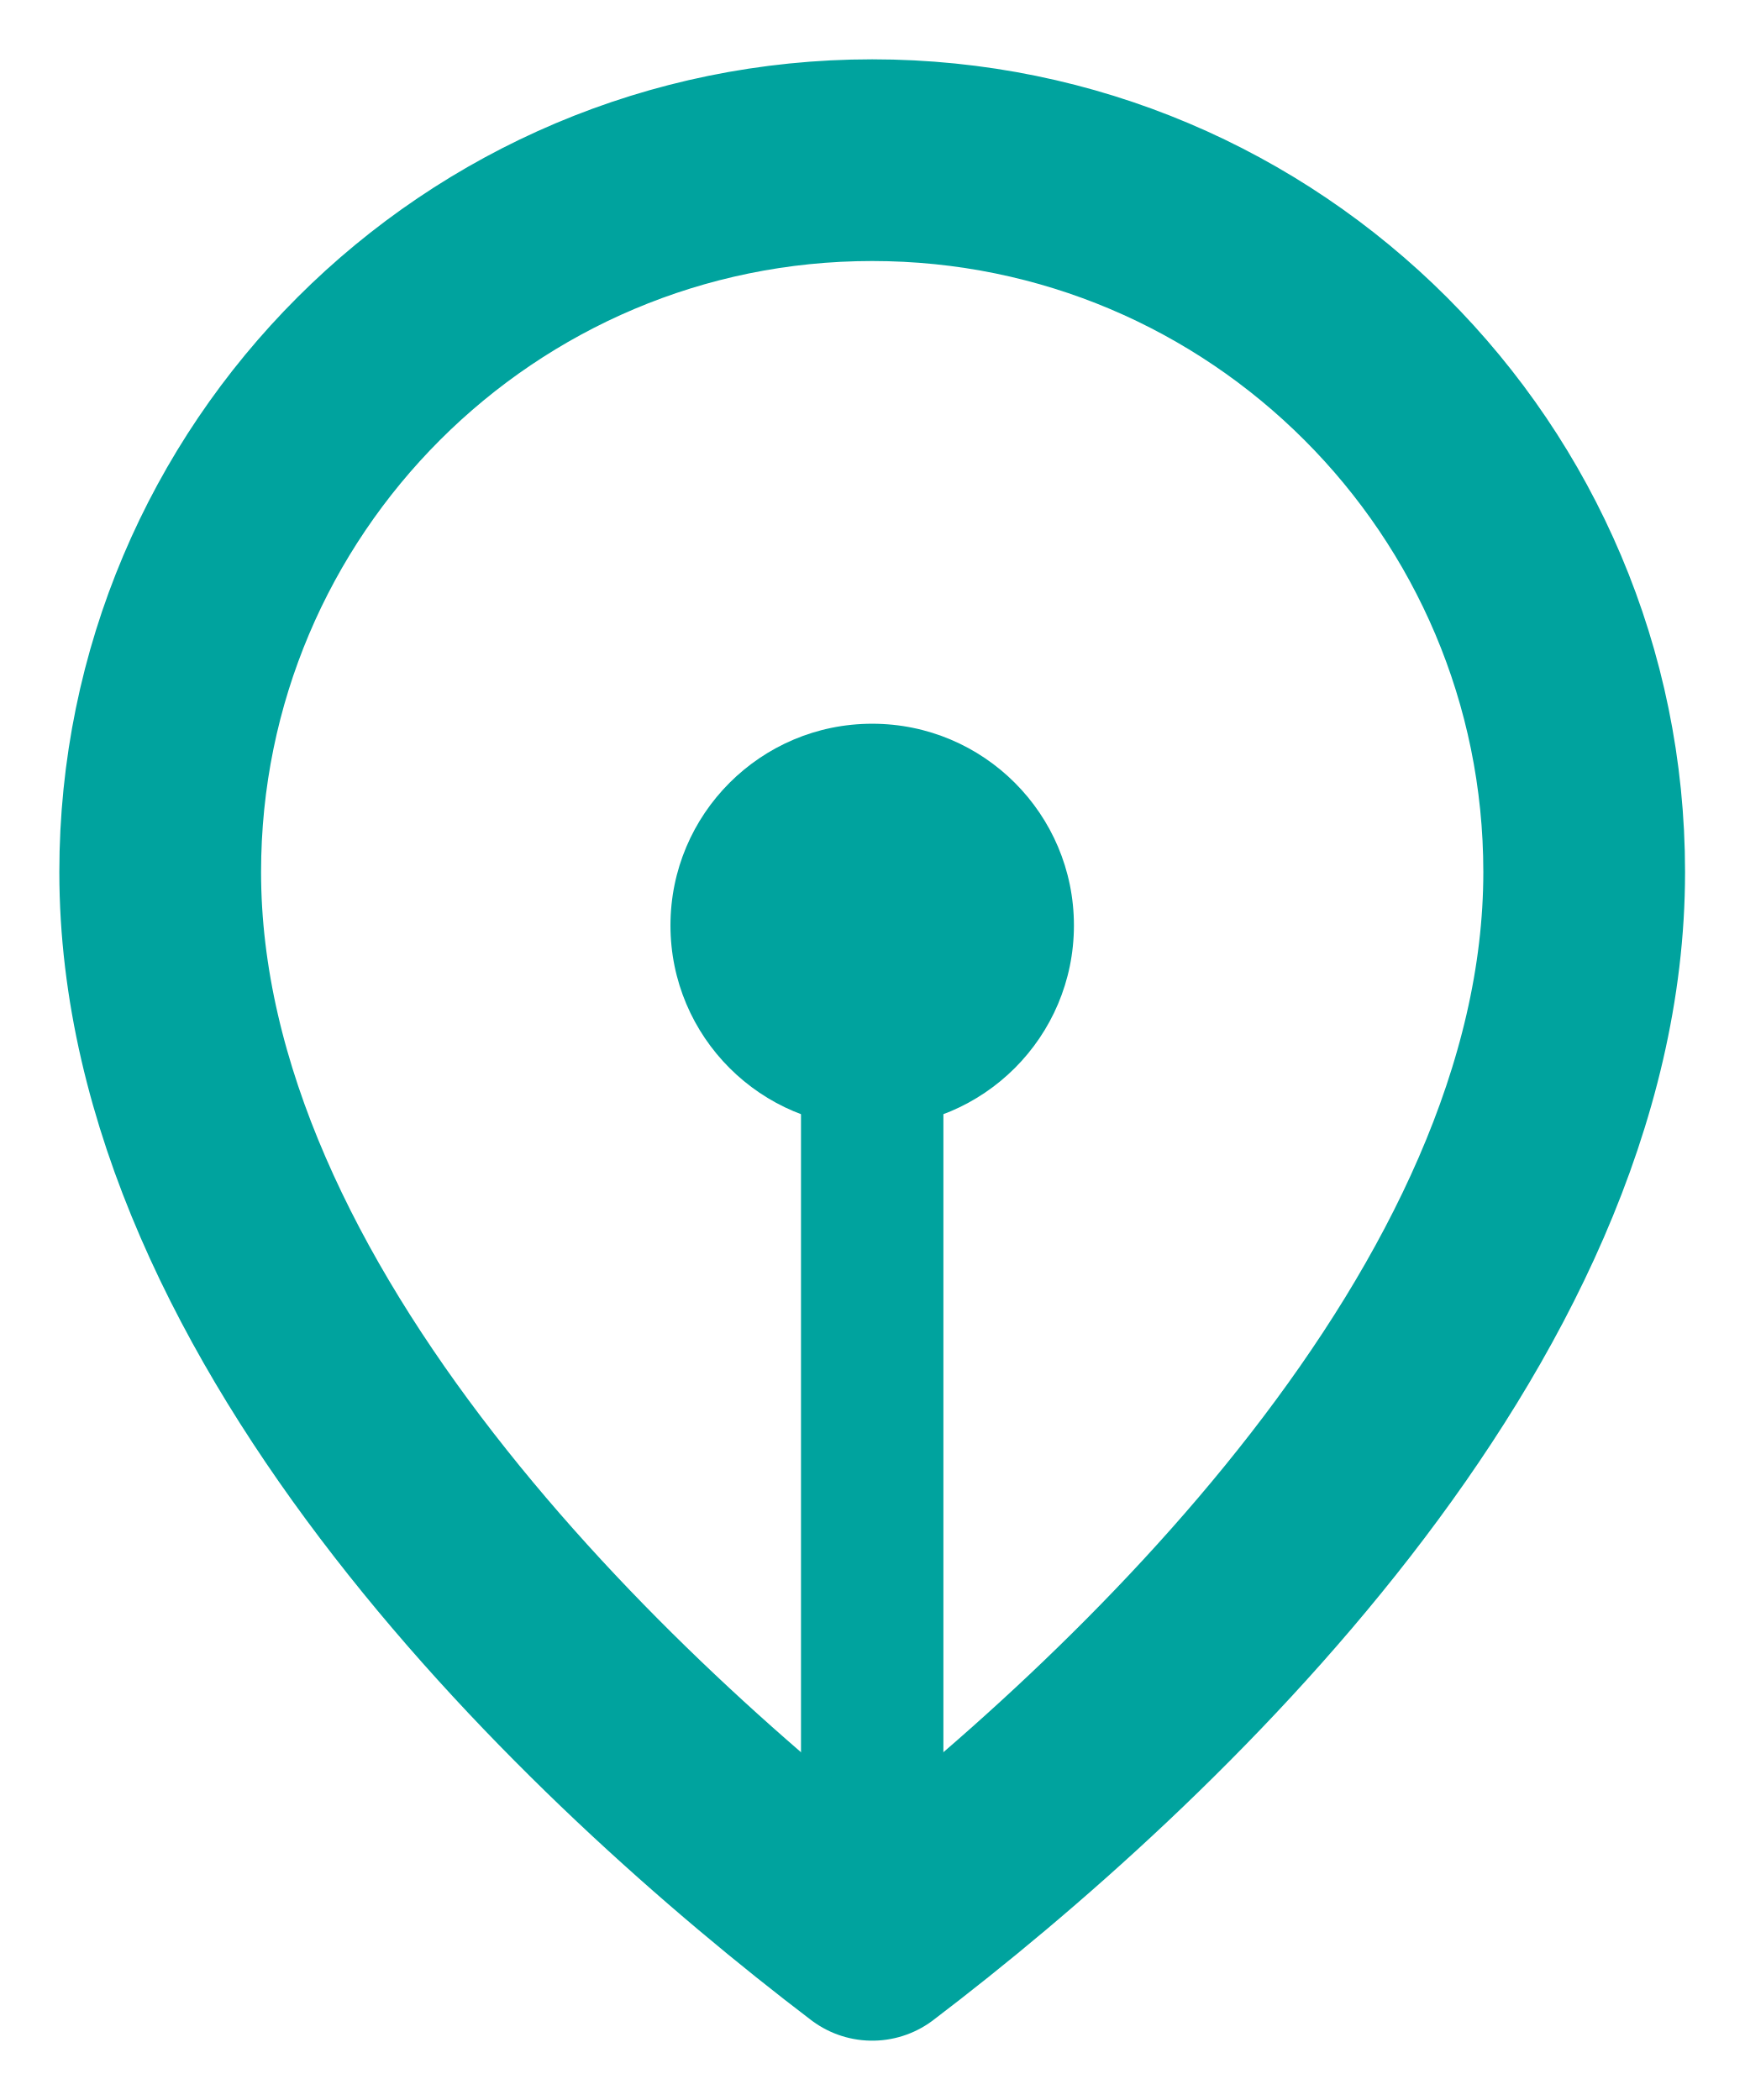
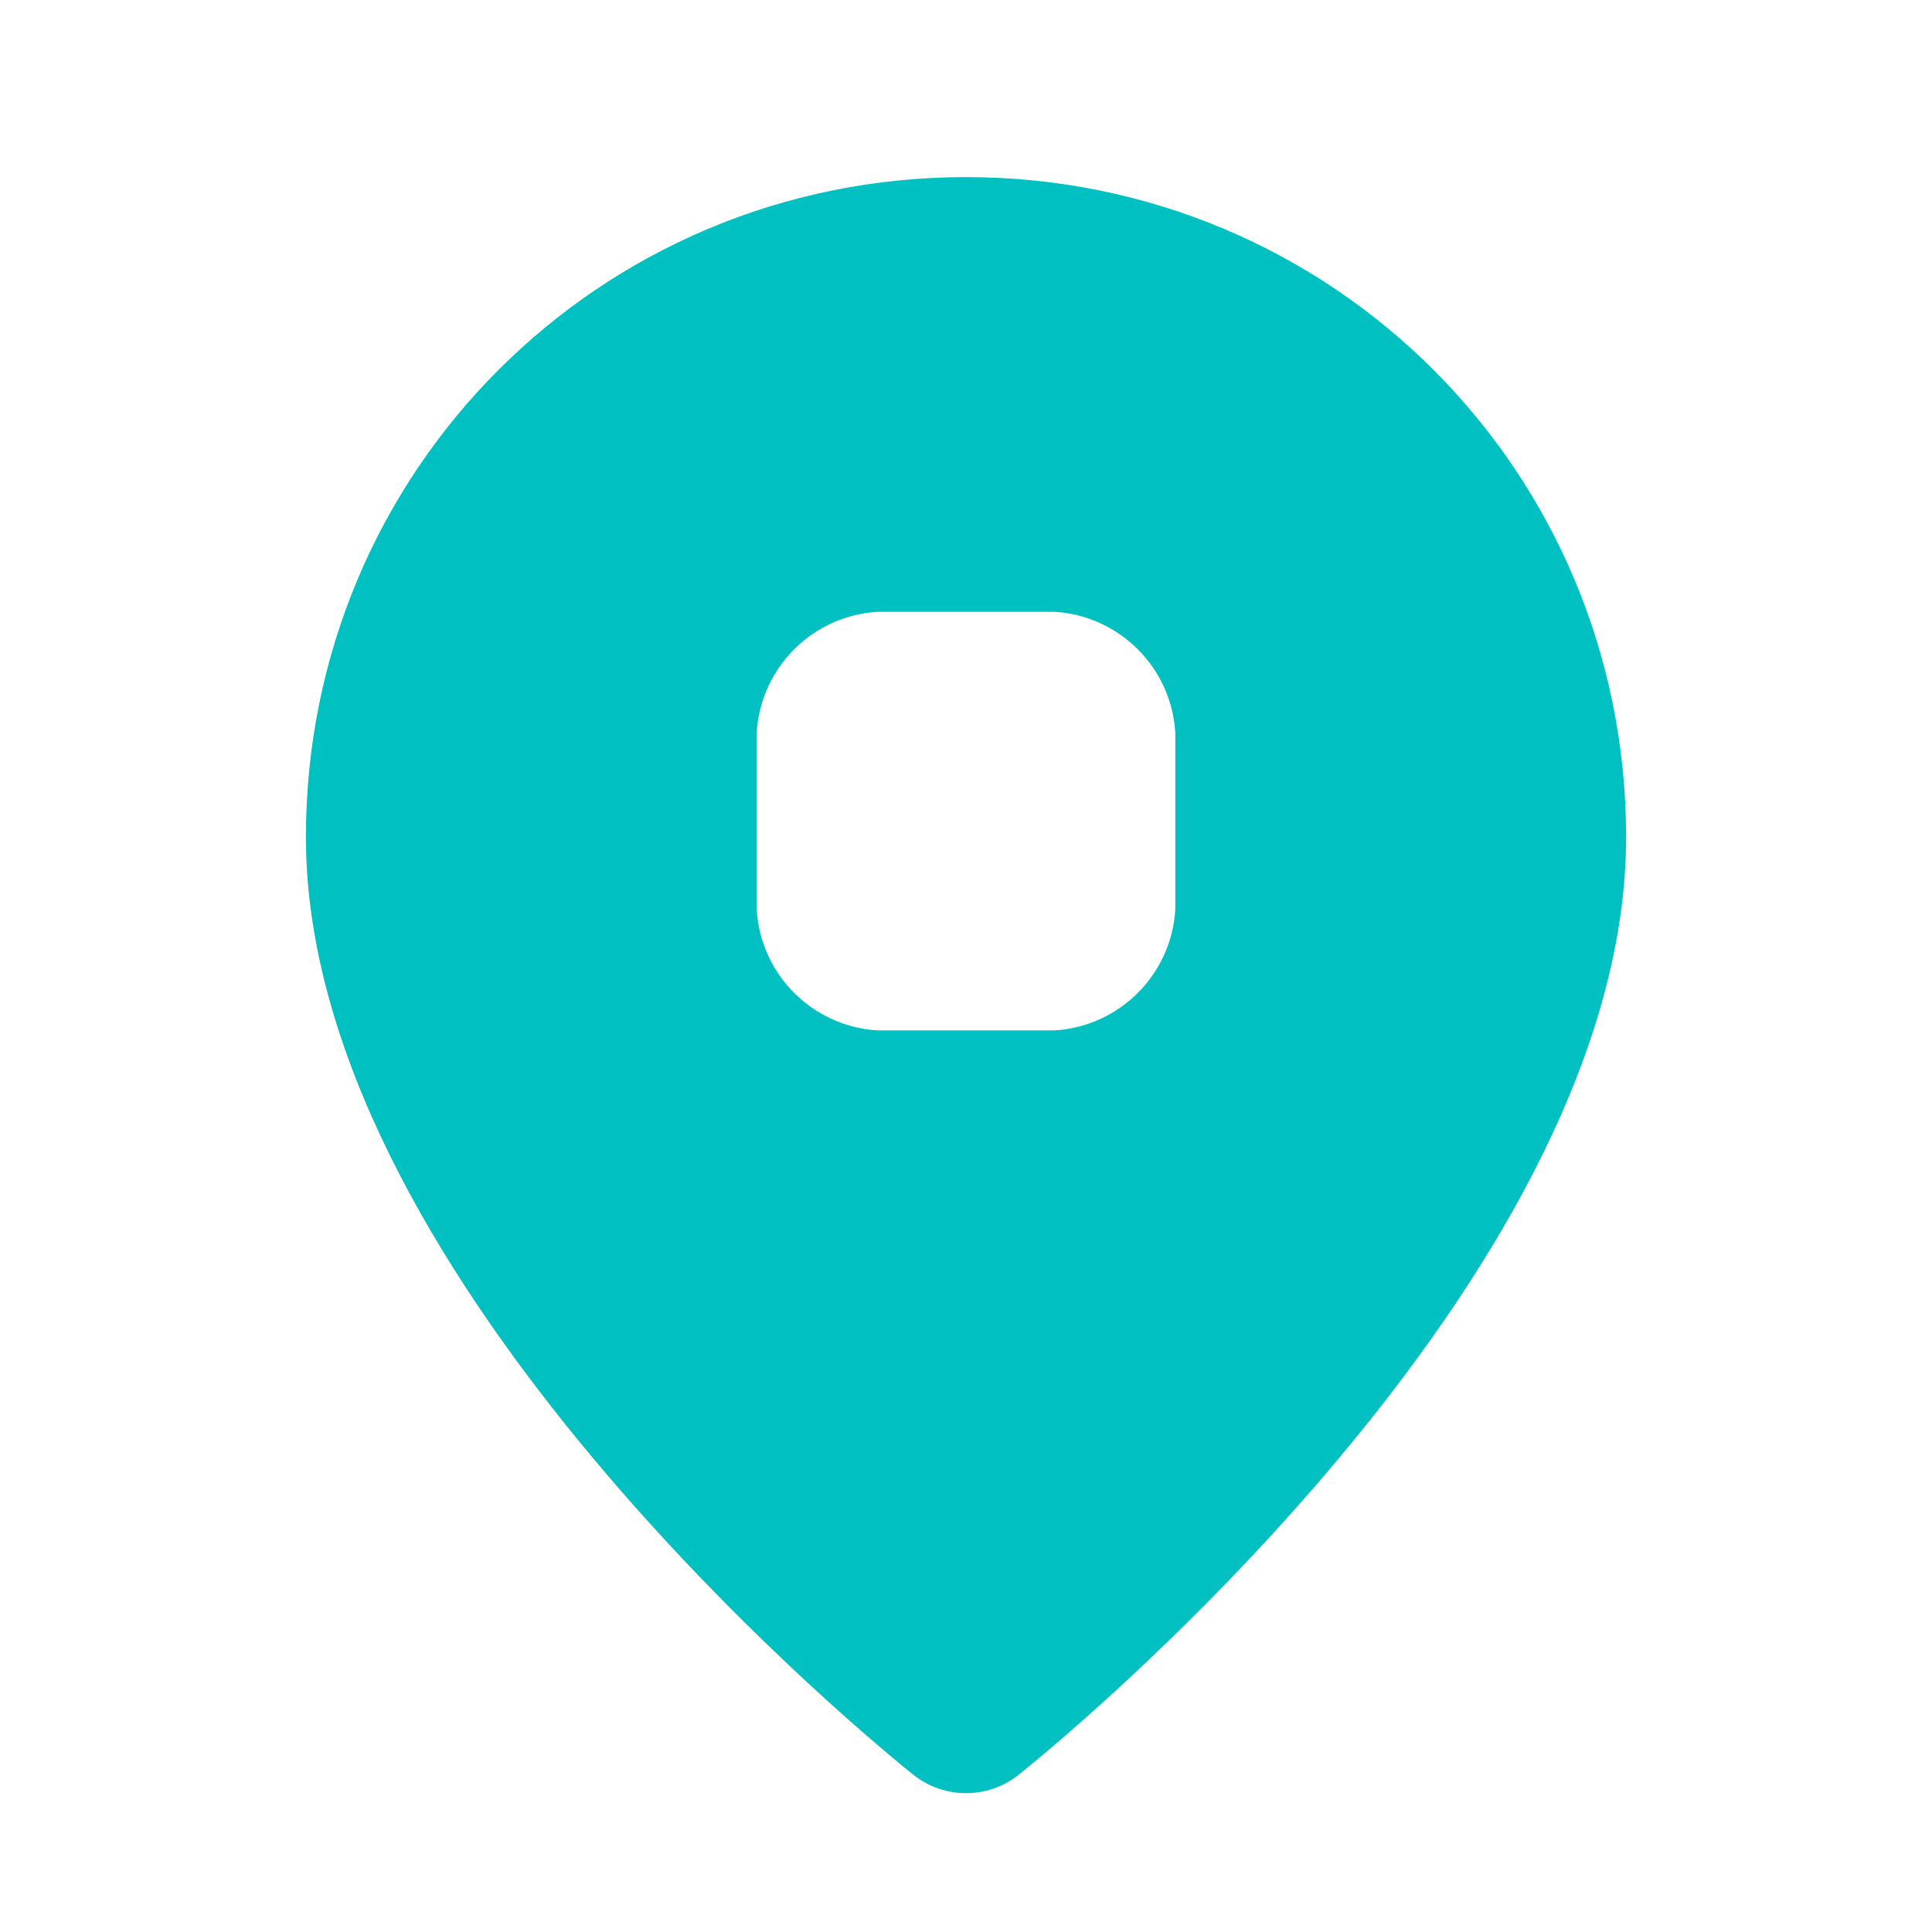
- <svg xmlns="http://www.w3.org/2000/svg" viewBox="109 96 294 354">
-   <g transform="translate(0, 8)">
-     <circle cx="256" cy="244" r="34" fill="#00A39E" />
-     <path d="M256 244 L256 390" stroke="#00A39E" stroke-width="24" stroke-linecap="round" />
-     <path d="       M 256, 115       A 120,120 0 0,0 136,235       C 136,310 210,380 256,415       C 302,380 376,310 376,235       A 120,120 0 0,0 256,115     " fill="none" stroke="#00A39E" stroke-width="34" stroke-linecap="round" stroke-linejoin="round" />
-   </g>
+ <svg xmlns="http://www.w3.org/2000/svg" viewBox="0 0 24 24" fill="none">
+   <path fill="#00C0C2" fill-rule="evenodd" clip-rule="evenodd" d="M12 2.2C7.45 2.2 3.8 5.85 3.8 10.4c0 5.3 6.55 10.85 7.55 11.65a1.05 1.05 0 0 0 1.3 0C13.65 21.25 20.2 15.7 20.2 10.4 20.2 5.85 16.55 2.2 12 2.2ZM10.9 7.6h2.2a1.6 1.6 0 0 1 1.5 1.5v2.2a1.6 1.6 0 0 1-1.5 1.5h-2.2a1.6 1.6 0 0 1-1.5-1.5V9.1a1.6 1.6 0 0 1 1.5-1.5Z" />
</svg>
